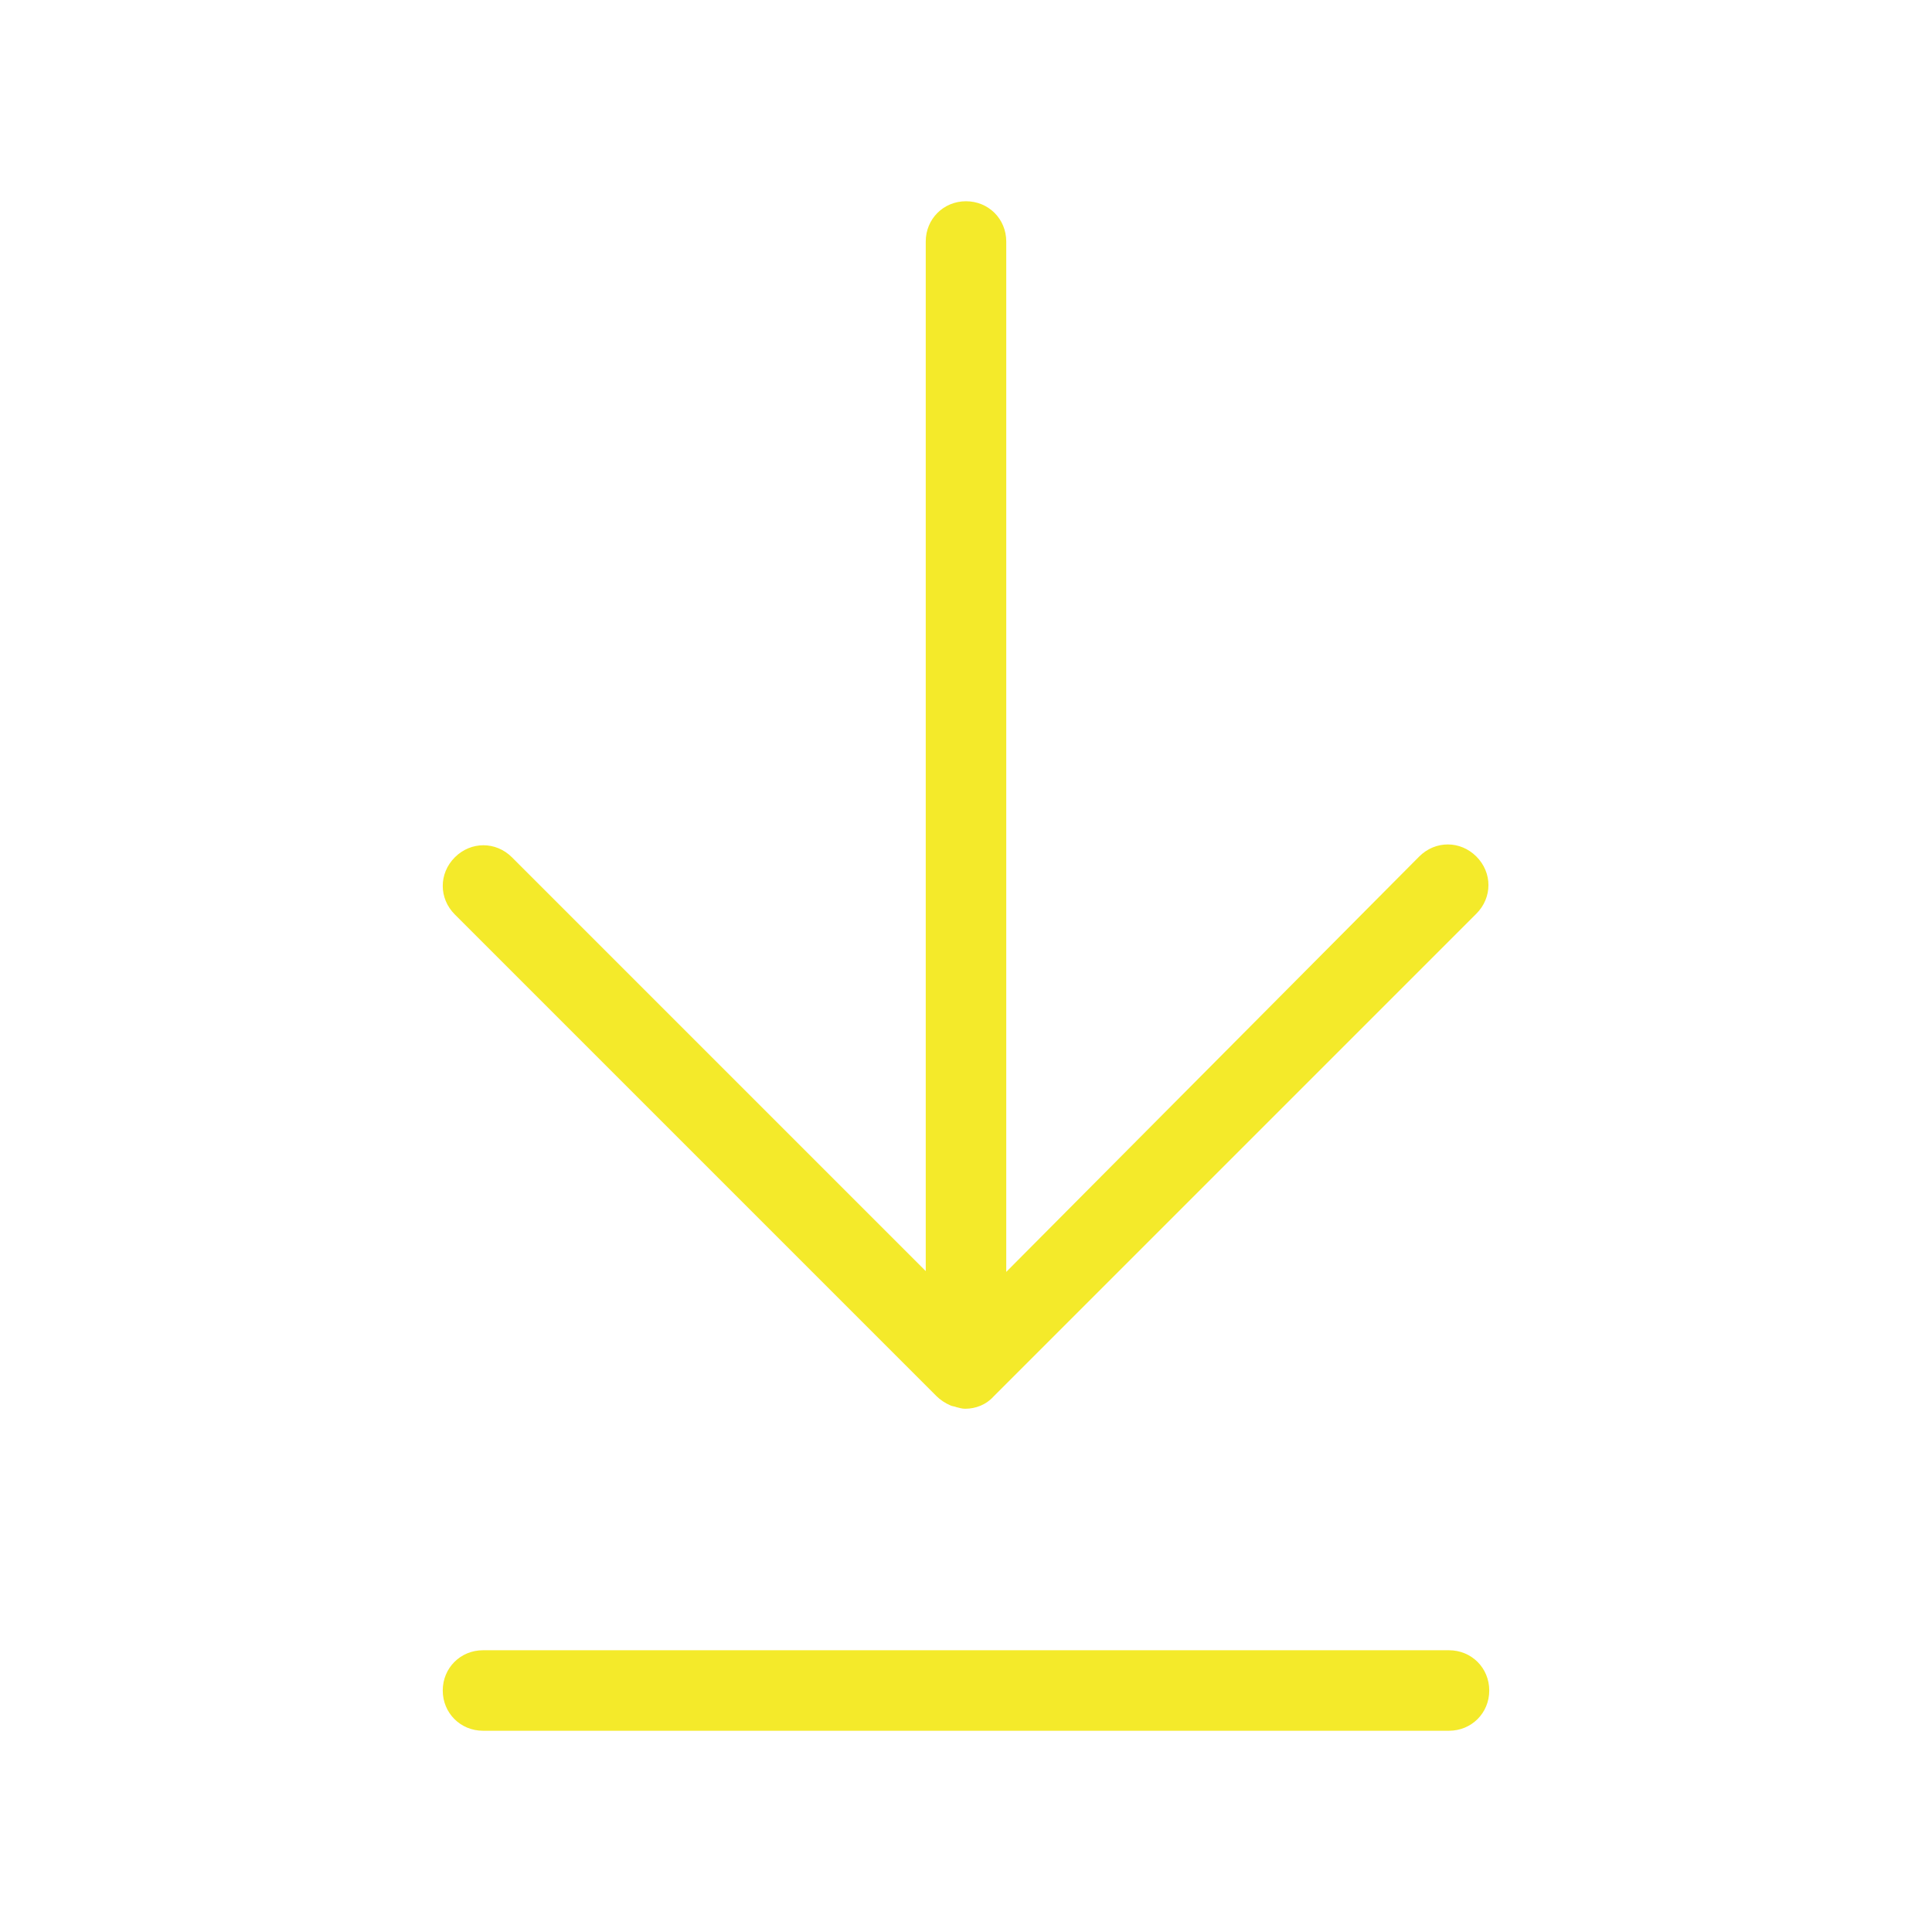
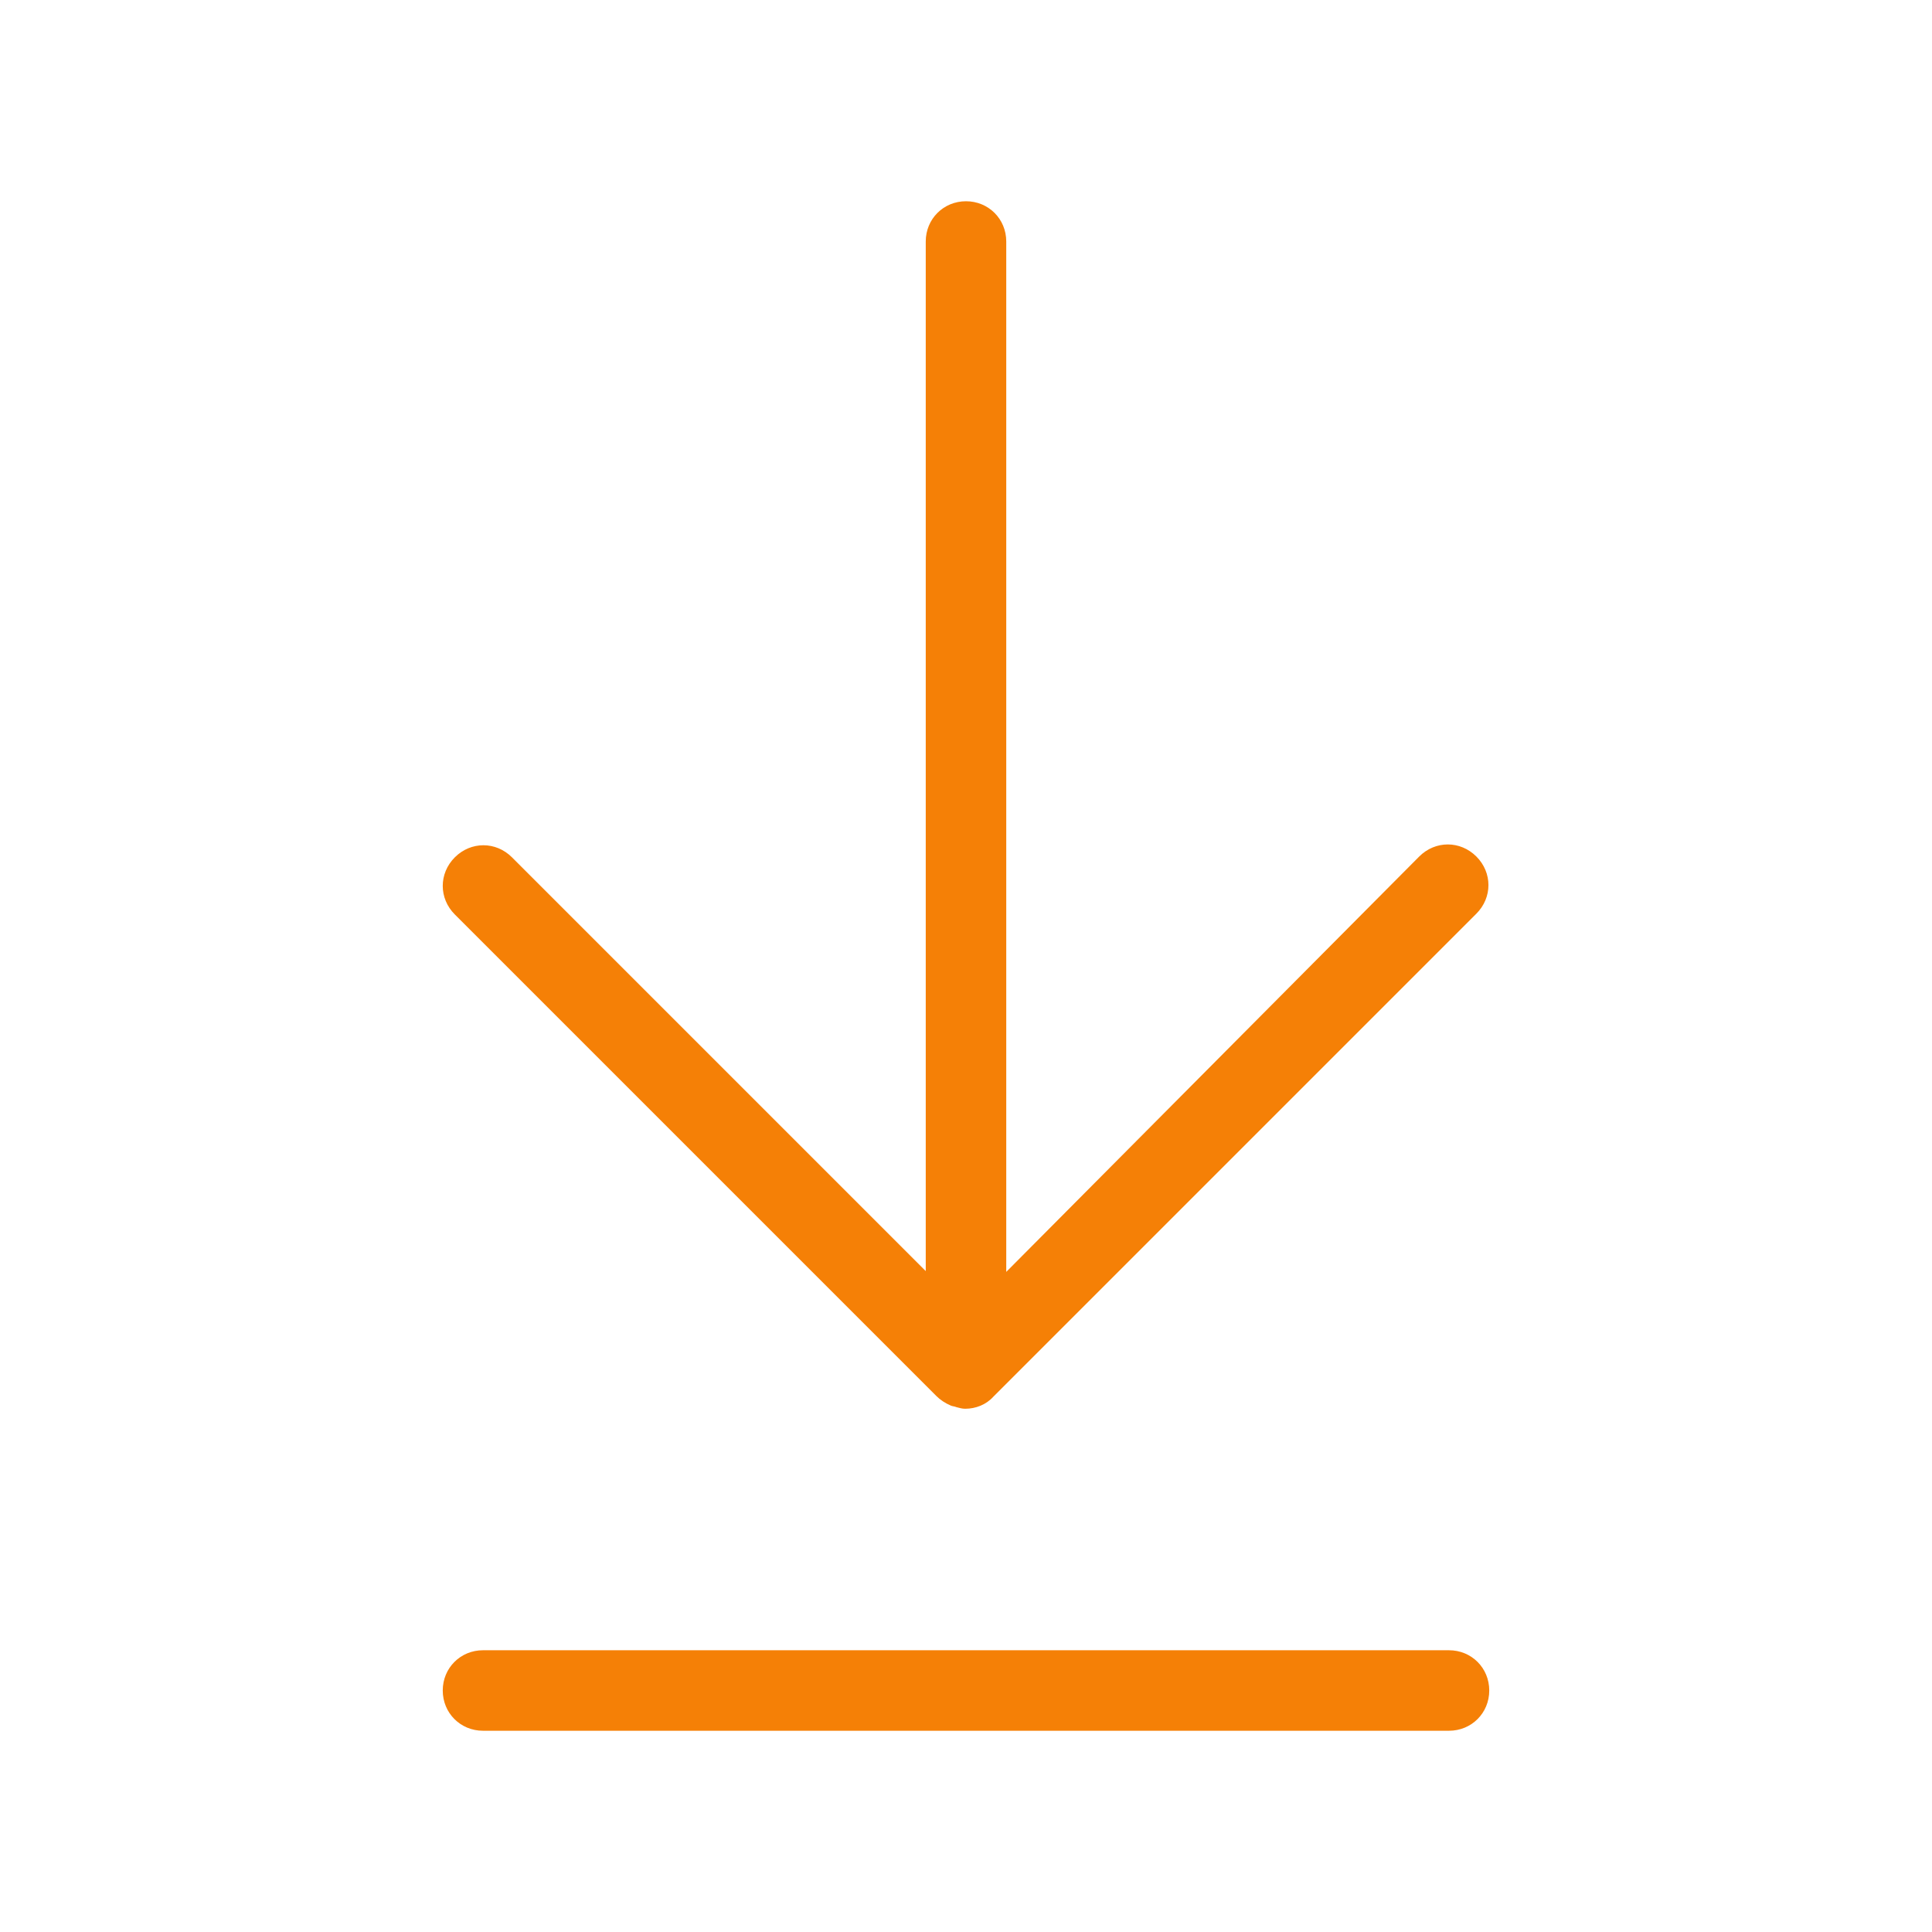
<svg xmlns="http://www.w3.org/2000/svg" t="1741071873810" class="icon" viewBox="0 0 1024 1024" version="1.1" p-id="4689" width="200" height="200">
-   <path d="M496.213 739.84c2.133 2.133 4.693 3.84 7.68 5.12 0.853 0.427 2.133 0.427 2.987 0.853 1.707 0.427 2.987 0.853 4.693 0.853 5.547 0 11.093-2.133 14.933-6.4l256-256c8.533-8.533 8.533-21.76 0-30.293s-21.76-8.533-30.293 0L533.333 674.133V128c0-11.947-9.387-21.333-21.333-21.333s-21.333 9.387-21.333 21.333v545.707l-219.307-219.307c-8.533-8.533-21.76-8.533-30.293 0s-8.533 21.76 0 30.293l255.147 255.147zM768 874.667H256c-11.947 0-21.333 9.387-21.333 21.333s9.387 21.333 21.333 21.333h512c11.947 0 21.333-9.387 21.333-21.333s-9.387-21.333-21.333-21.333z" fill="#f4ea2a" p-id="4690" />
+   <path d="M496.213 739.84c2.133 2.133 4.693 3.84 7.68 5.12 0.853 0.427 2.133 0.427 2.987 0.853 1.707 0.427 2.987 0.853 4.693 0.853 5.547 0 11.093-2.133 14.933-6.4l256-256c8.533-8.533 8.533-21.76 0-30.293s-21.76-8.533-30.293 0L533.333 674.133V128c0-11.947-9.387-21.333-21.333-21.333s-21.333 9.387-21.333 21.333v545.707l-219.307-219.307c-8.533-8.533-21.76-8.533-30.293 0s-8.533 21.76 0 30.293l255.147 255.147zM768 874.667H256c-11.947 0-21.333 9.387-21.333 21.333s9.387 21.333 21.333 21.333h512c11.947 0 21.333-9.387 21.333-21.333s-9.387-21.333-21.333-21.333z" fill="#f58006" p-id="4690" />
</svg>
